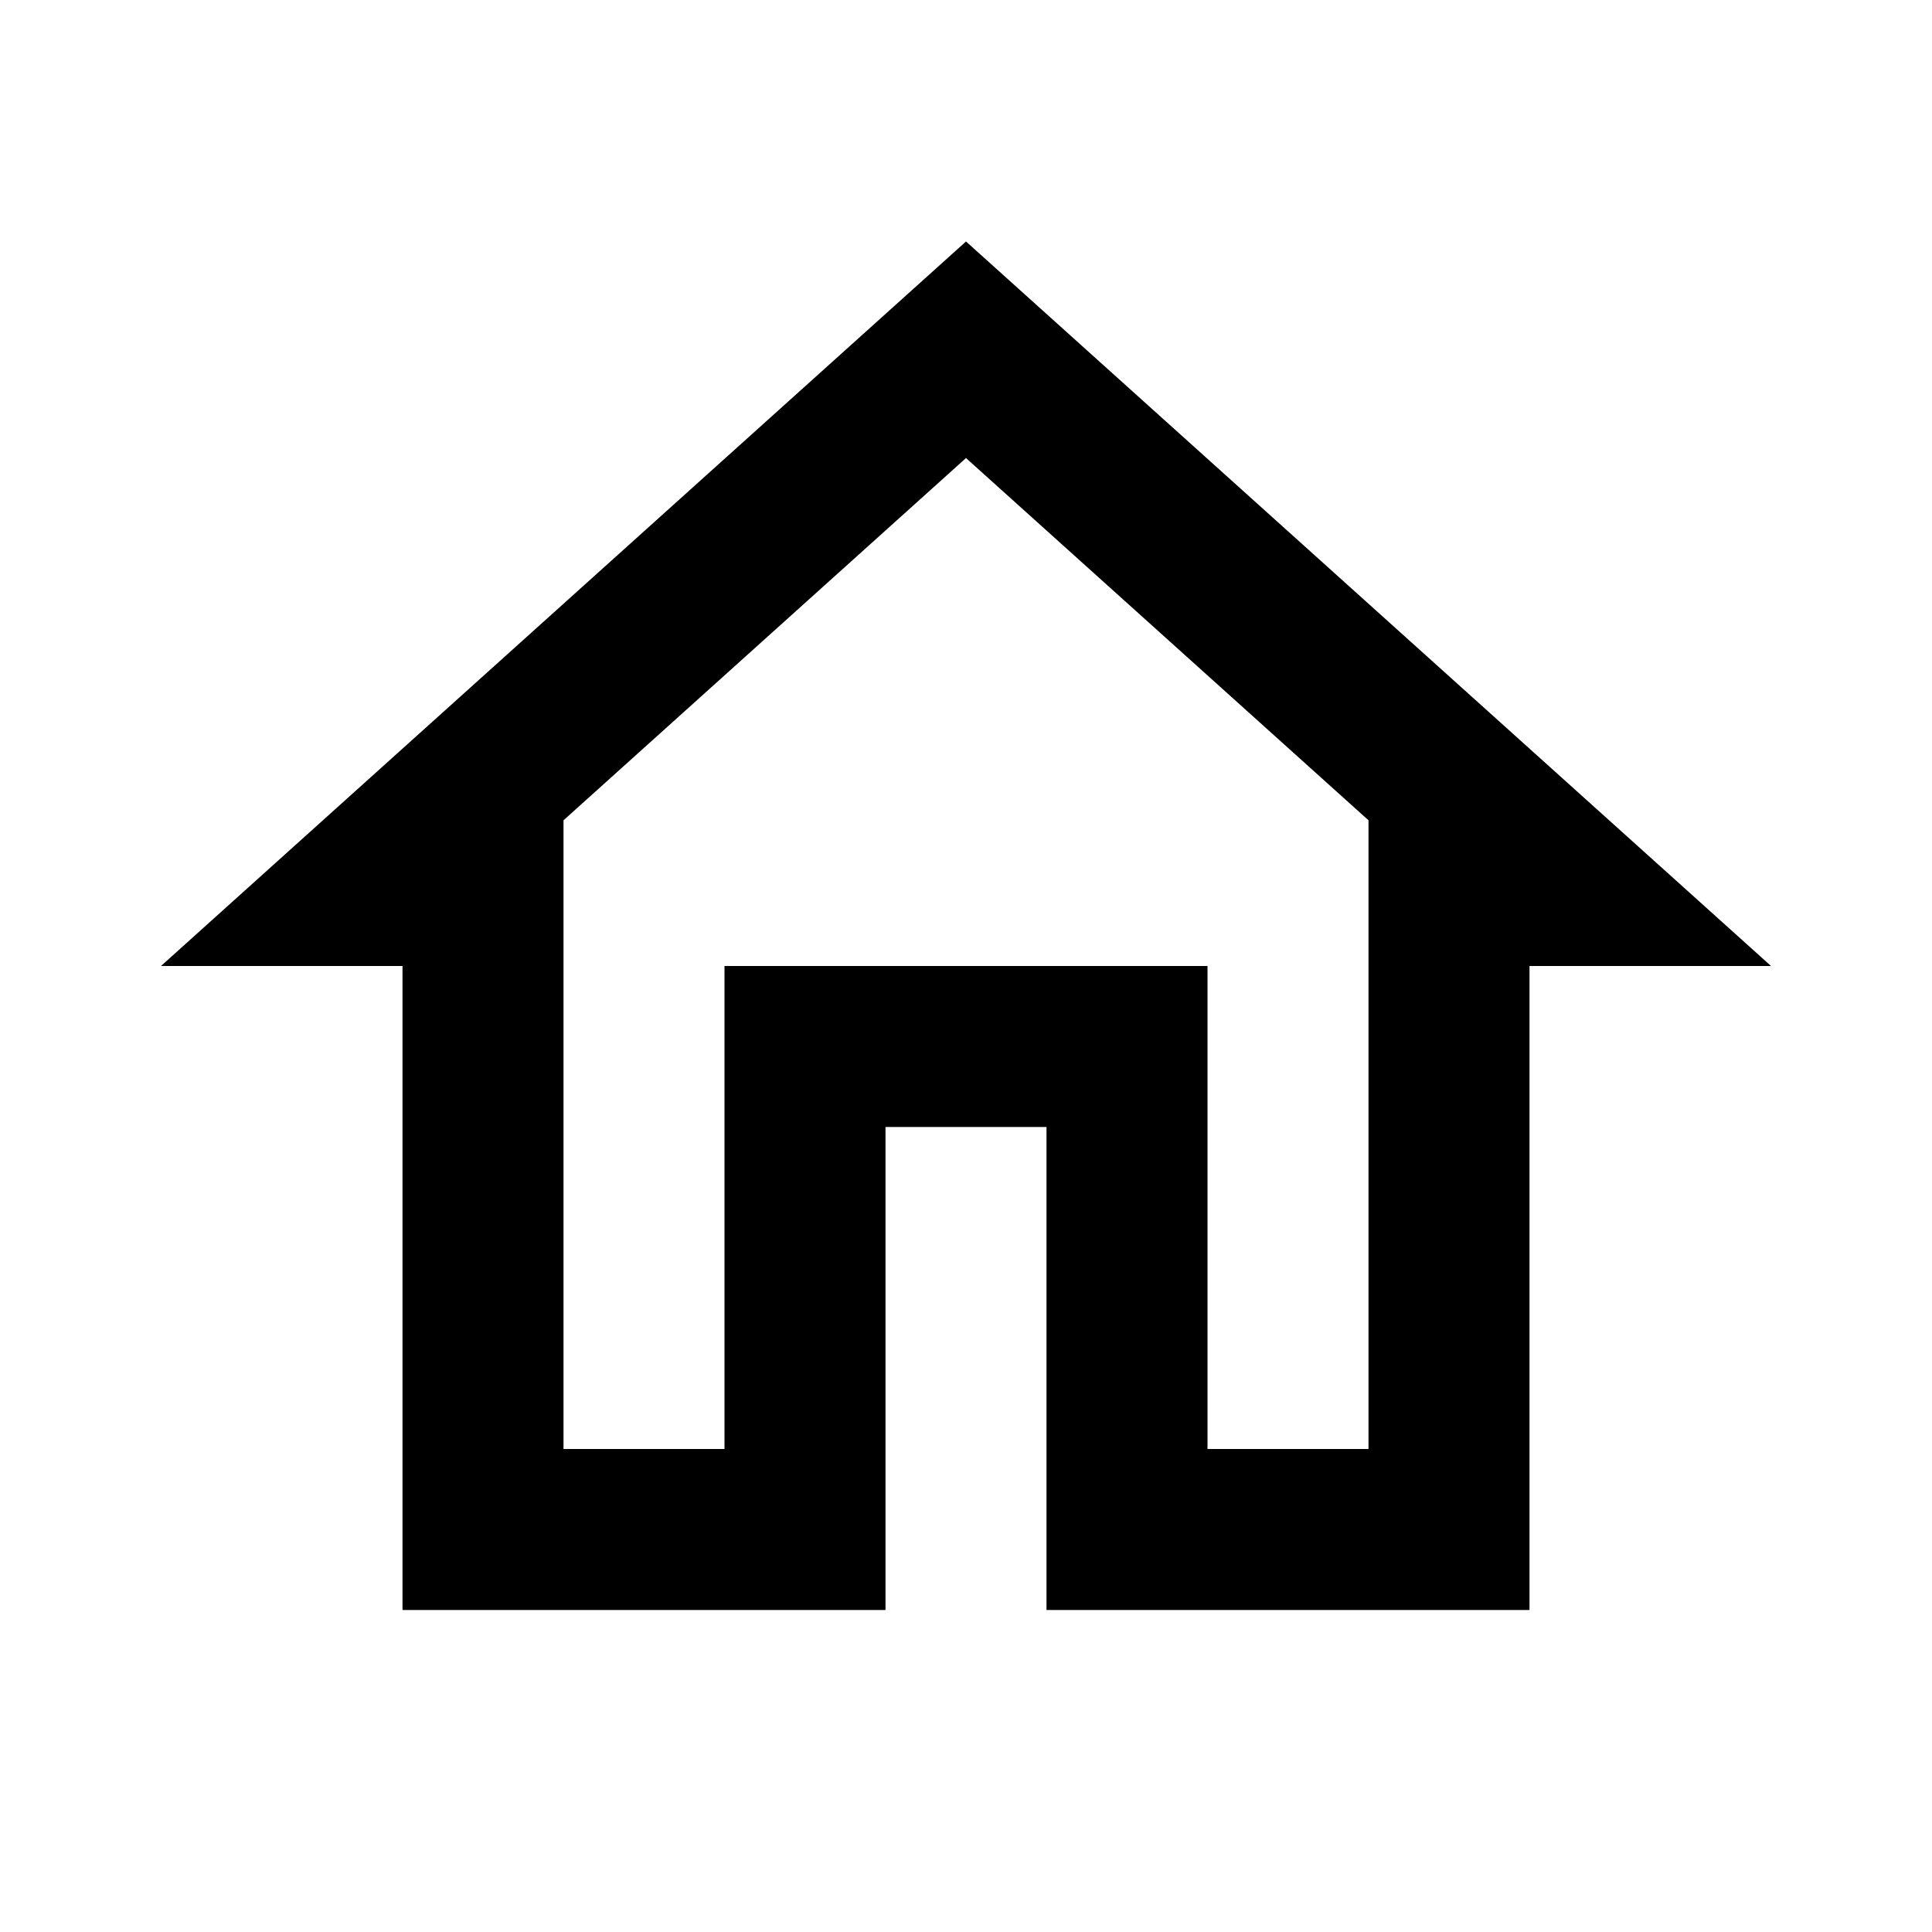
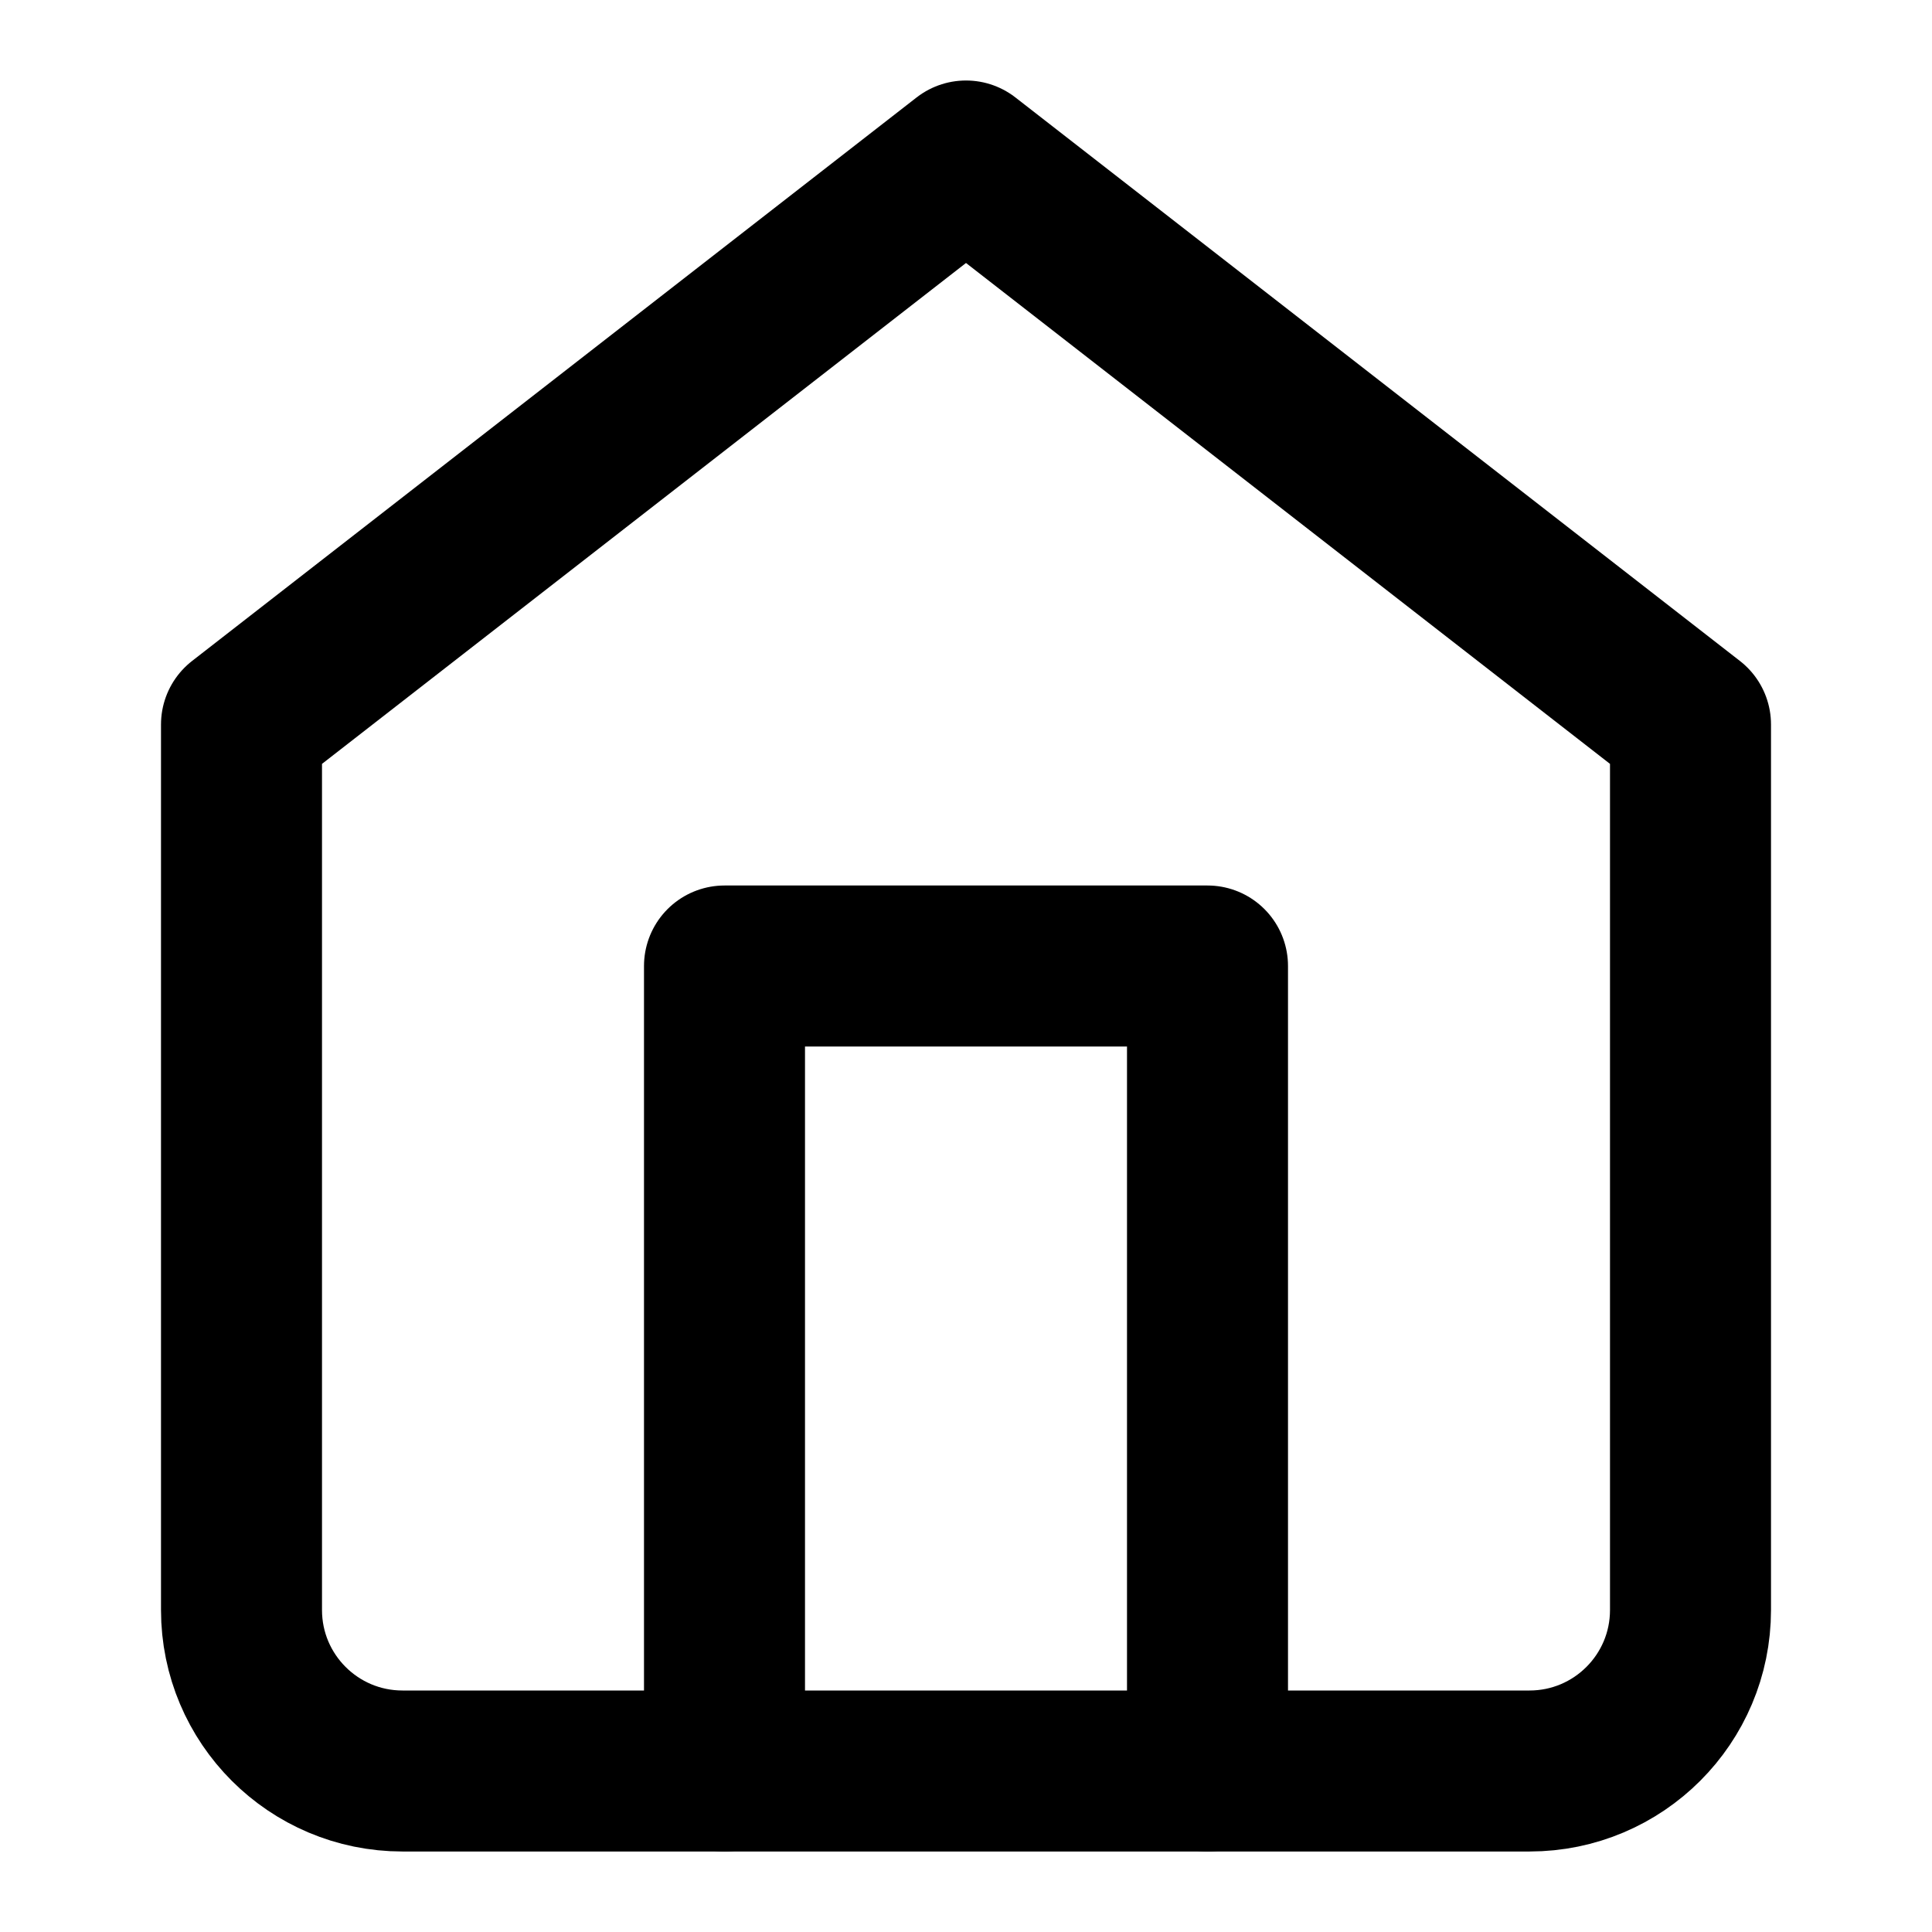
- <svg xmlns="http://www.w3.org/2000/svg" height="24" viewBox="0 0 24 24" width="24">
-   <path d="M0 0h24v24H0V0z" fill="none" />
-   <path d="M12 5.69l5 4.5V18h-2v-6H9v6H7v-7.81l5-4.5M12 3L2 12h3v8h6v-6h2v6h6v-8h3L12 3z" />
+ <svg xmlns="http://www.w3.org/2000/svg" width="24" height="24" viewBox="0 0 24 24" fill="none" stroke="currentColor" stroke-width="2" stroke-linecap="round" stroke-linejoin="round" class="feather feather-home">
+   <path d="M3 9l9-7 9 7v11a2 2 0 0 1-2 2H5a2 2 0 0 1-2-2z" />
+   <polyline points="9 22 9 12 15 12 15 22" />
</svg>
